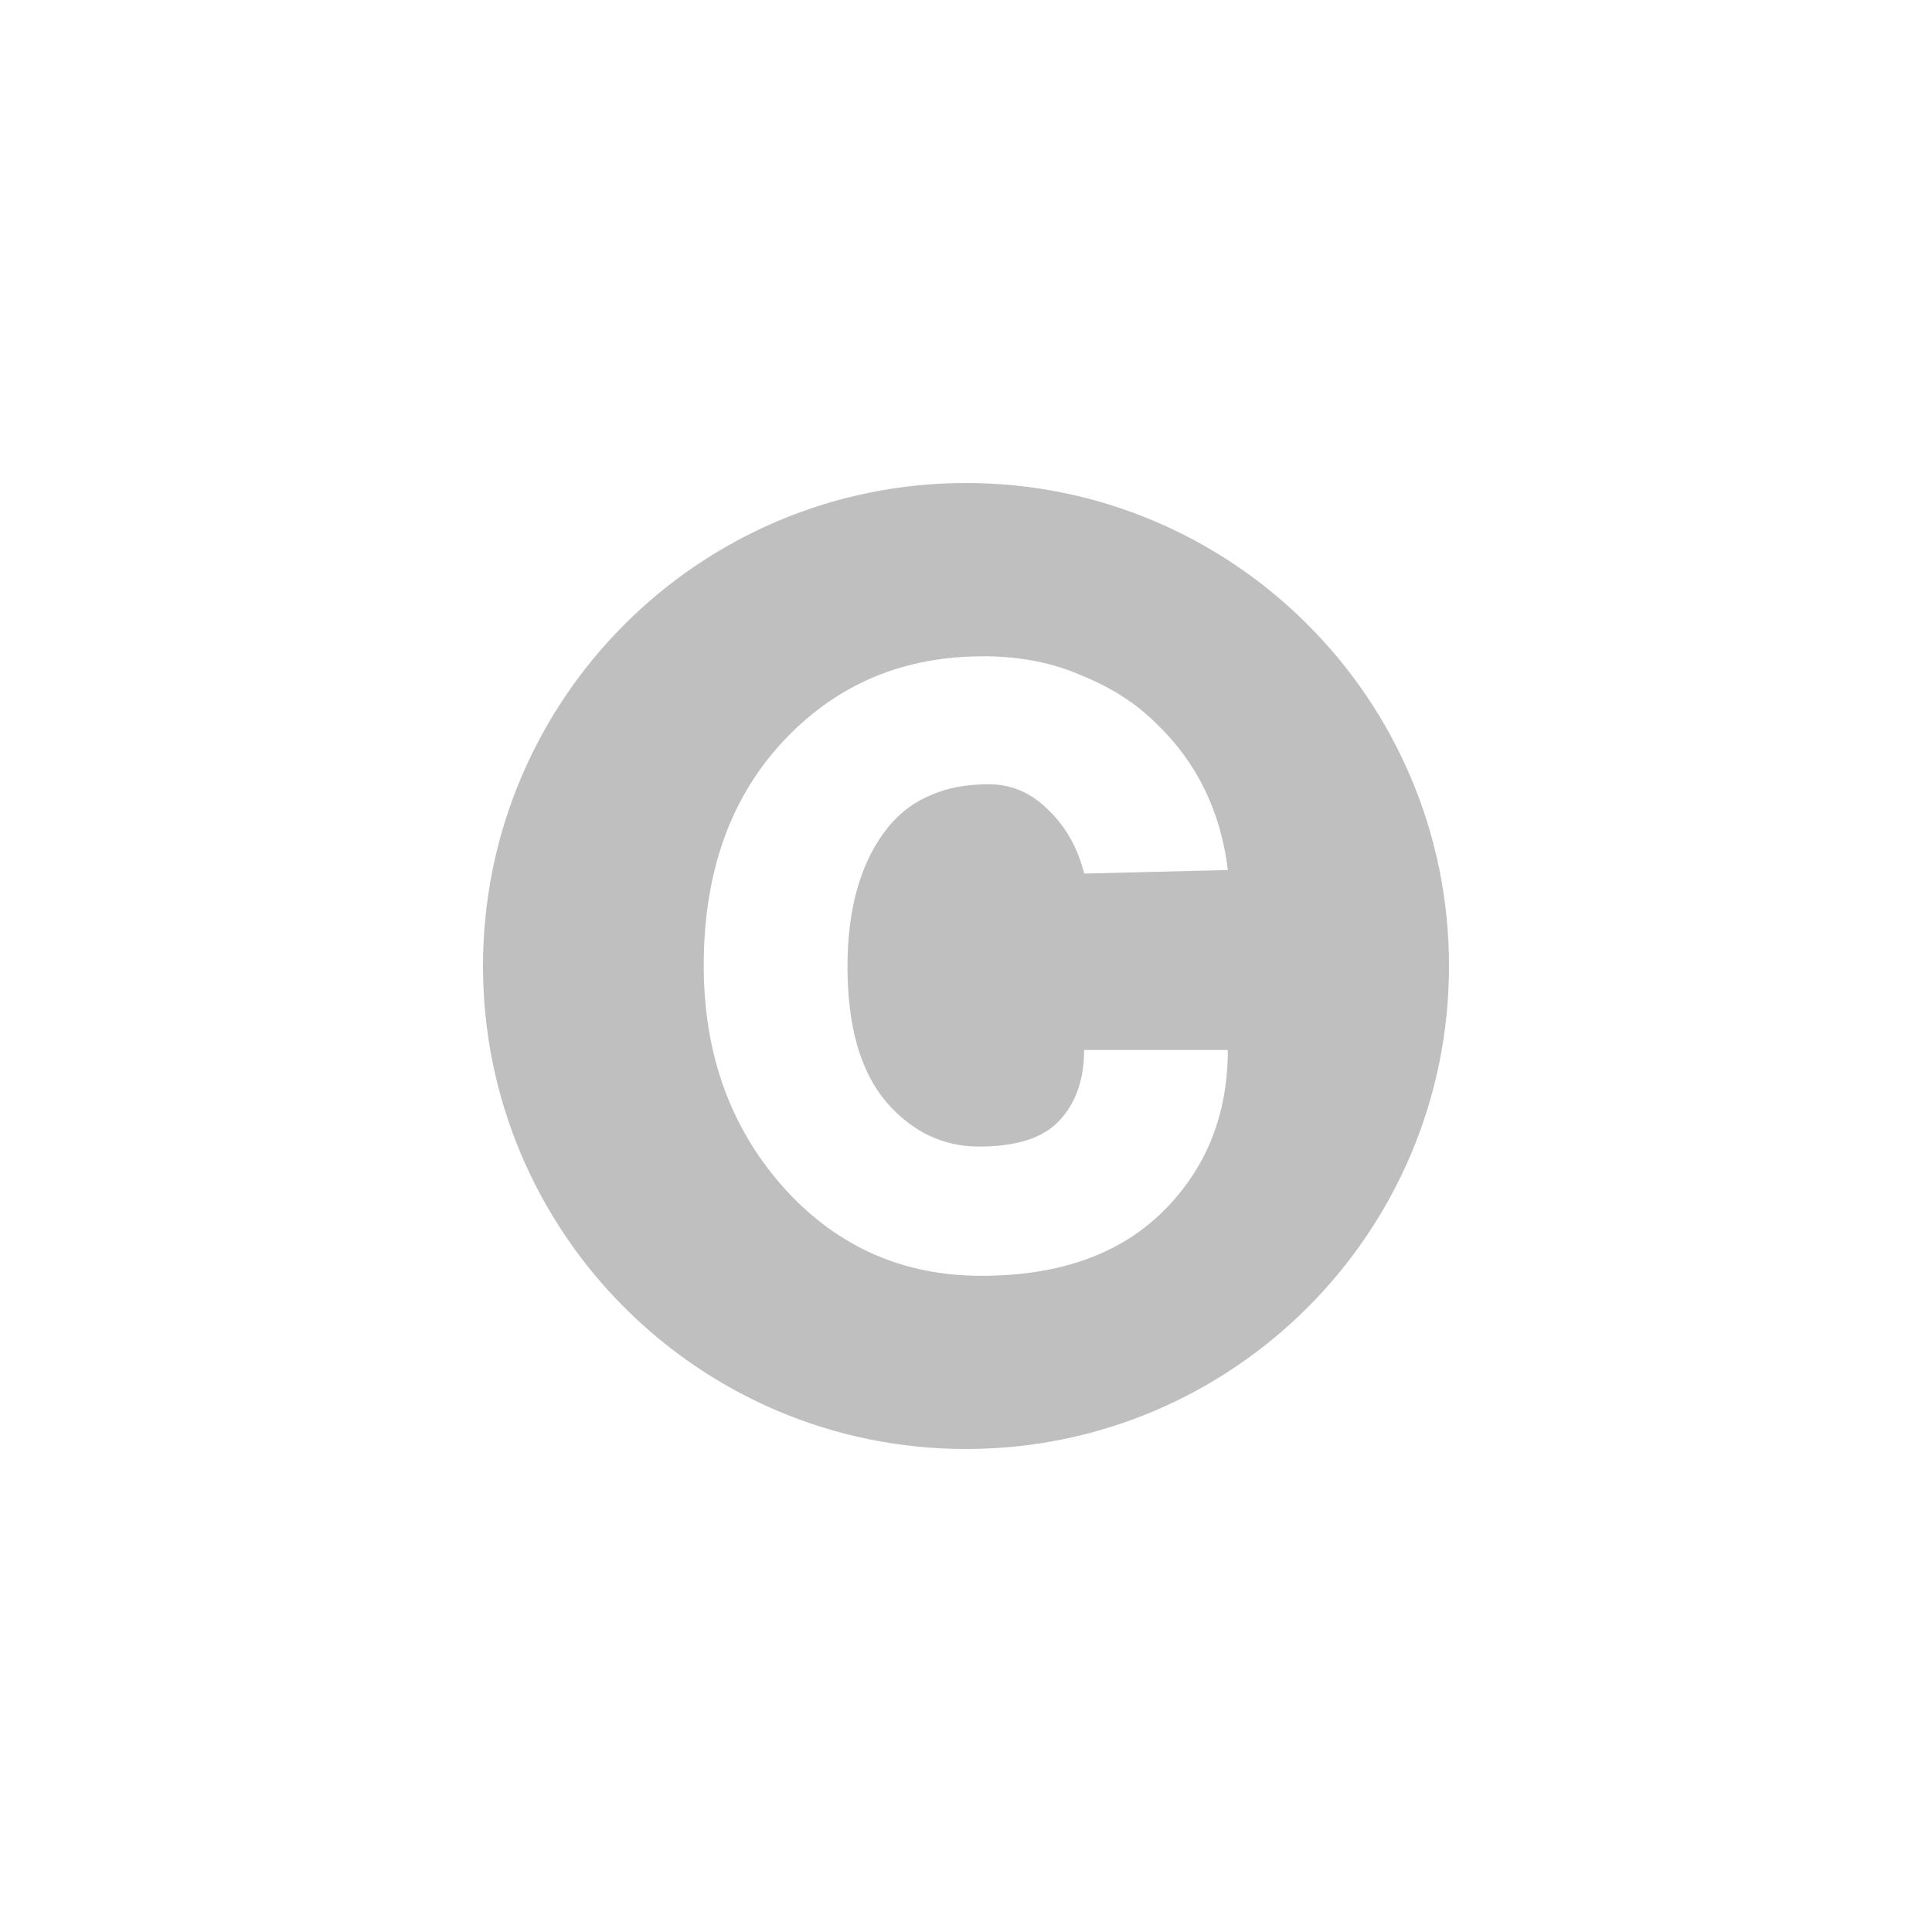
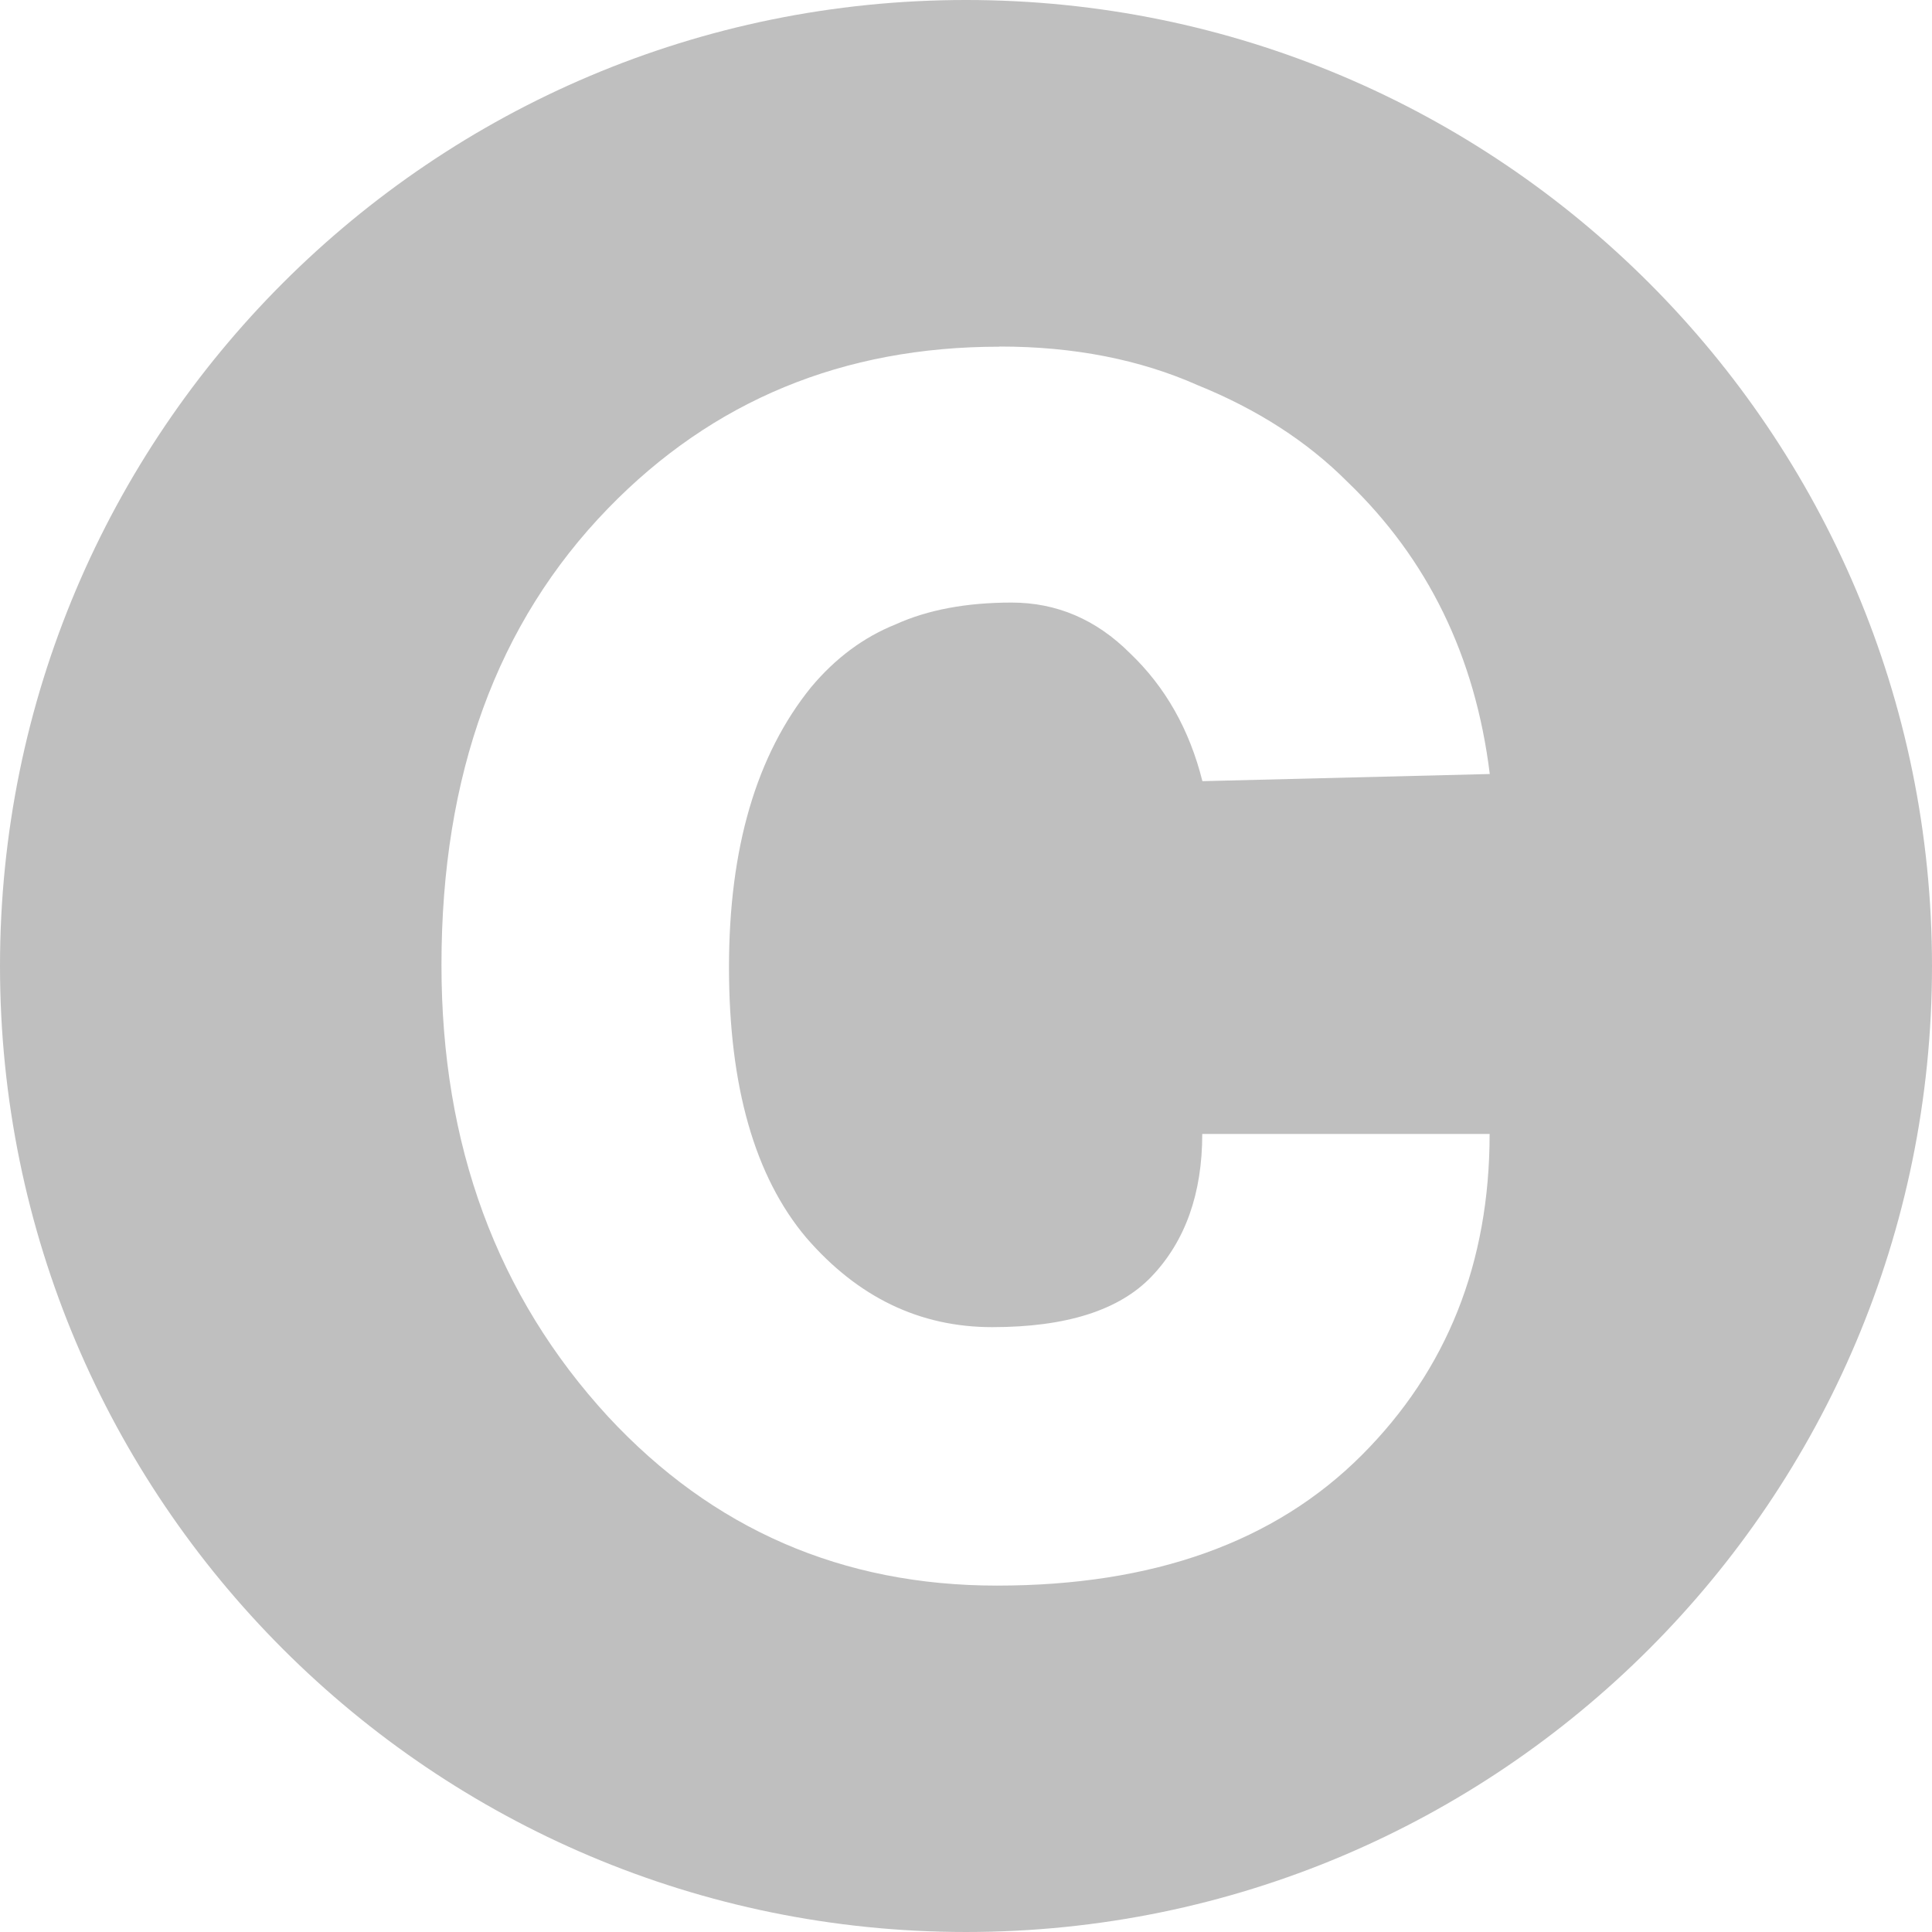
- <svg xmlns="http://www.w3.org/2000/svg" width="96" height="96" viewBox="0 0 25.4 25.4" version="1.1" id="svg861">
+ <svg xmlns="http://www.w3.org/2000/svg" width="48" height="48" viewBox="0 0 12.7 12.7" version="1.1" id="svg861">
  <defs id="defs855" />
-   <g id="layer1" transform="translate(0,-271.6)">
+   <g id="layer1" transform="translate(-6.35,-277.95)">
    <path style="fill:#000000;fill-opacity:0.251;stroke:none;stroke-width:0.907;stroke-linecap:round;stroke-linejoin:round" d="M 12.7,277.95 A 6.35,6.35 0 0 0 6.35,284.3 a 6.35,6.35 0 0 0 6.35,6.35 6.35,6.35 0 0 0 6.35,-6.35 6.35,6.35 0 0 0 -6.35,-6.35 z m 0.222,2.278 c 0.487,0 0.92,0.085 1.301,0.254 0.392,0.159 0.72,0.37 0.984,0.635 0.529,0.508 0.841,1.148 0.936,1.921 l -1.889,0.047 c -0.085,-0.339 -0.243,-0.619 -0.476,-0.841 -0.222,-0.222 -0.482,-0.333 -0.778,-0.333 -0.296,0 -0.55,0.047 -0.762,0.143 -0.212,0.085 -0.397,0.223 -0.556,0.413 -0.36,0.445 -0.54,1.058 -0.54,1.841 0,0.783 0.169,1.376 0.508,1.778 0.339,0.392 0.746,0.588 1.222,0.588 0.487,0 0.836,-0.111 1.048,-0.333 0.222,-0.233 0.333,-0.546 0.333,-0.937 h 1.889 c 0,0.847 -0.28,1.551 -0.841,2.112 -0.572,0.572 -1.371,0.857 -2.398,0.857 -1.016,0 -1.868,-0.37 -2.556,-1.111 -0.73,-0.794 -1.095,-1.783 -1.095,-2.969 0,-1.249 0.365,-2.249 1.095,-3.001 0.688,-0.709 1.545,-1.063 2.572,-1.063 z" id="path10" />
  </g>
</svg>
